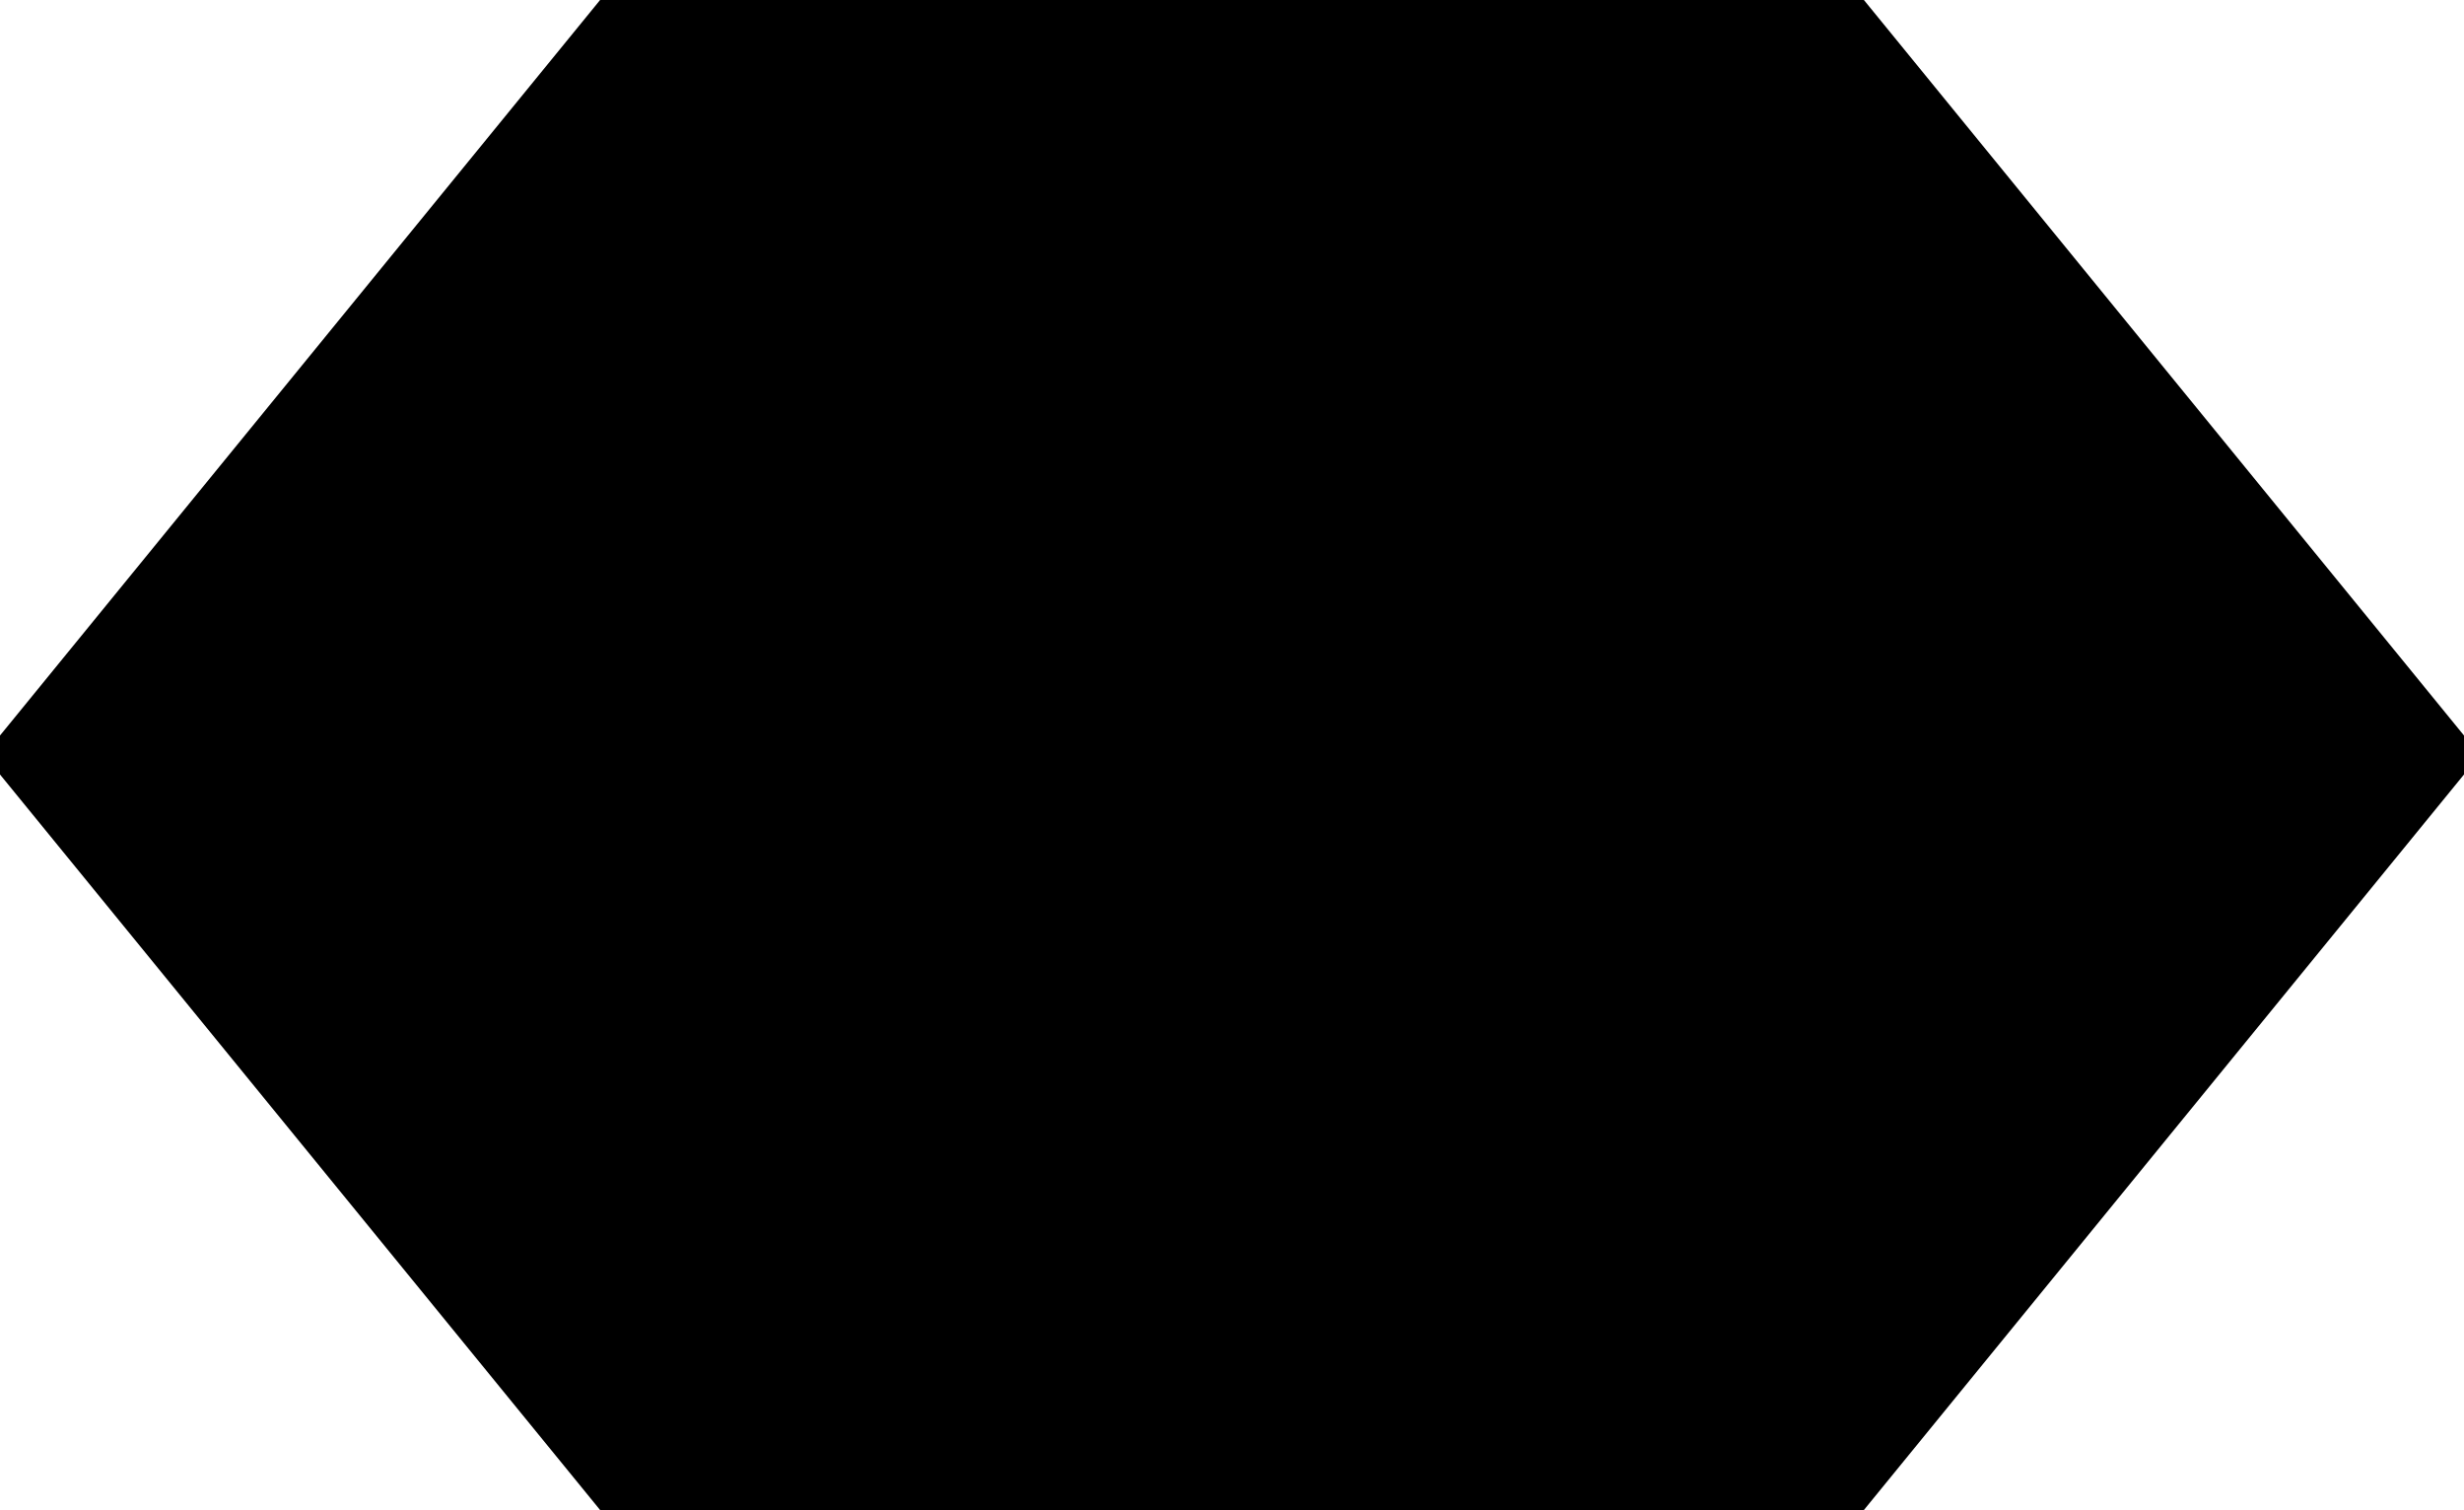
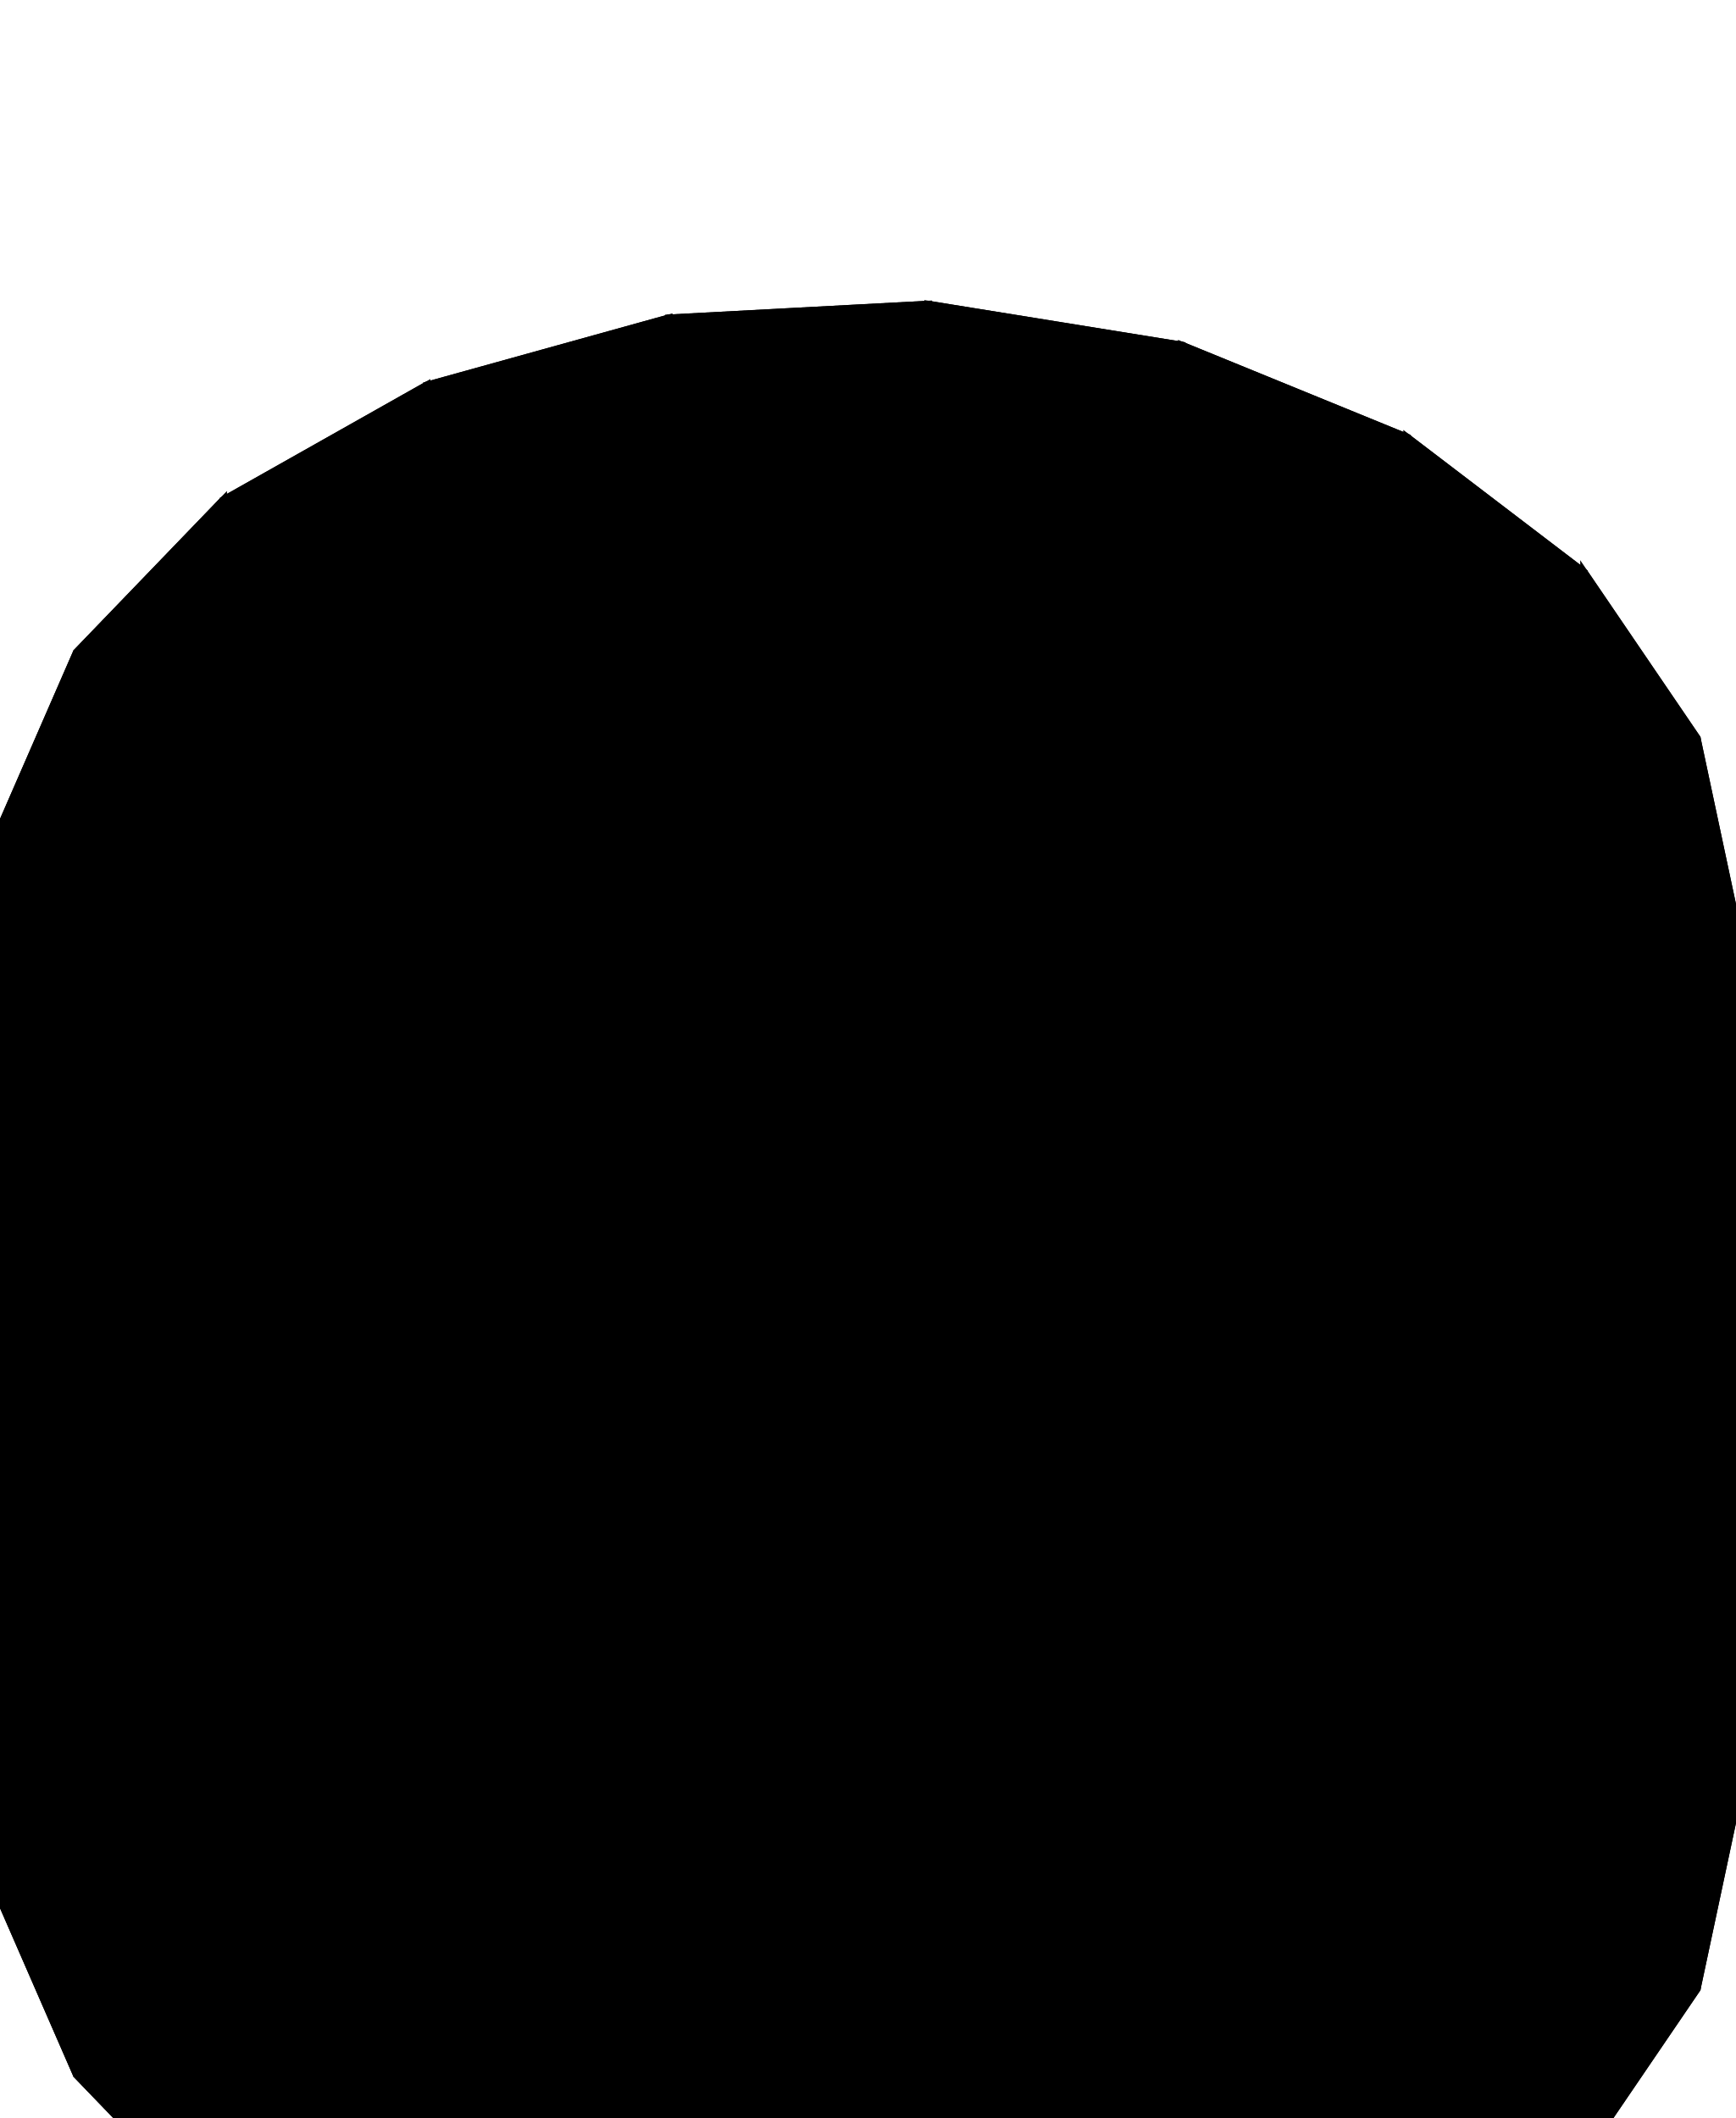
- <svg xmlns="http://www.w3.org/2000/svg" baseProfile="tiny" height="6.128mm" width="10mm" viewBox="-5 -3.064 10 6.128" version="1.1" stroke="black" stroke-width=".1" fill="none">
-   <path fill="#000000" stroke="#000000" d="M2.5 -3.064 L5 -2.166443703060165e-16 L2.5 3.064 L-2.5 3.064 L-5 -1.0022539623504163e-15 L-2.5 -3.064 z" />
+ <svg xmlns="http://www.w3.org/2000/svg" baseProfile="tiny" height="28.136mm" width="23.055mm" viewBox="-11.463 -16.091 23.055 28.136" version="1.1" stroke="black" stroke-width=".1" fill="none">
+   <path fill="#000000" stroke="#000000" d="M11.077 5.493 L11.592 7.911 L11.592 -3.866 L11.077 -6.284 z" />
+   <path fill="#000000" stroke="#000000" d="M9.578 3.29 L11.077 5.493 L11.077 -6.284 L9.578 -8.487 z" />
+   <path fill="#000000" stroke="#000000" d="M4.235 0.275 L7.228 1.498 L7.228 -10.279 L4.235 -11.502 z" />
+   <path fill="#000000" stroke="#000000" d="M0.866 -0.269 L4.235 0.275 L4.235 -11.502 L0.866 -12.046 z" />
+   <path fill="#000000" stroke="#000000" d="M7.228 1.498 L9.578 3.29 L9.578 -8.487 L7.228 -10.279 z" />
+   <path fill="#000000" stroke="#000000" d="M-2.58 -0.086 L0.866 -0.269 L0.866 -12.046 L-2.58 -11.863 z" />
+   <path fill="#000000" stroke="#000000" d="M-5.796 0.807 L-2.58 -0.086 L-2.58 -11.863 L-5.796 -10.97 z" />
+   <path fill="#000000" stroke="#000000" d="M-8.498 2.332 L-5.796 0.807 L-5.796 -10.97 L-8.498 -9.445 z" />
+   <path fill="#000000" stroke="#000000" d="M-10.444 4.352 L-8.498 2.332 L-8.498 -9.445 L-10.444 -7.425 z" />
+   <path fill="#000000" stroke="#000000" d="M-11.463 6.688 L-10.444 4.352 L-10.444 -7.425 L-11.463 -5.088 z" />
+   <path fill="#000000" stroke="#000000" d="M-11.463 9.133 L-11.463 6.688 L-11.463 -5.088 L-11.463 -2.643 z" />
+   <path fill="#000000" stroke="#000000" d="M0.866 16.091 L-2.58 15.908 L-2.58 4.131 L0.866 4.314 z" />
+   <path fill="#000000" stroke="#000000" d="M-5.796 15.015 L-8.498 13.49 L-8.498 1.714 L-5.796 3.238 z" />
+   <path fill="#000000" stroke="#000000" d="M-2.58 15.908 L-5.796 15.015 L-5.796 3.238 L-2.58 4.131 z" />
+   <path fill="#000000" stroke="#000000" d="M-8.498 13.49 L-10.444 11.47 L-10.444 -0.307 L-8.498 1.714 z" />
+   <path fill="#000000" stroke="#000000" d="M-10.444 11.47 L-11.463 9.133 L-11.463 -2.643 L-10.444 -0.307 z" />
+   <path fill="#000000" stroke="#000000" d="M4.235 15.547 L0.866 16.091 L0.866 4.314 L4.235 3.77 z" />
+   <path fill="#000000" stroke="#000000" d="M7.228 14.324 L4.235 15.547 L4.235 3.77 L7.228 2.547 z" />
+   <path fill="#000000" stroke="#000000" d="M9.578 12.532 L7.228 14.324 L7.228 2.547 L9.578 0.755 z" />
+   <path fill="#000000" stroke="#000000" d="M11.077 10.329 L9.578 12.532 L9.578 0.755 L11.077 -1.448 z" />
+   <path fill="#000000" stroke="#000000" d="M11.592 7.911 L11.077 10.329 L11.077 -1.448 L11.592 -3.866 z" />
+   <path fill="#000000" stroke="#000000" d="M11.077 -6.284 L11.592 -3.866 L11.077 -1.448 L9.578 0.755 L7.228 2.547 L4.235 3.77 L0.866 4.314 L-2.58 4.131 L-5.796 3.238 L-8.498 1.714 L-10.444 -0.307 L-11.463 -2.643 L-11.463 -5.088 L-10.444 -7.425 L-8.498 -9.445 L-5.796 -10.97 L-2.58 -11.863 L0.866 -12.046 L4.235 -11.502 L7.228 -10.279 L9.578 -8.487 z" />
+   <path fill="#000000" stroke="#000000" d="M11.592 7.911 L11.077 5.493 L9.578 3.29 L7.228 1.498 L4.235 0.275 L0.866 -0.269 L-2.58 -0.086 L-5.796 0.807 L-8.498 2.332 L-10.444 4.352 L-11.463 6.688 L-11.463 9.133 L-10.444 11.47 L-8.498 13.49 L-5.796 15.015 L-2.58 15.908 L0.866 16.091 L4.235 15.547 L7.228 14.324 L9.578 12.532 L11.077 10.329 z" />
</svg>
